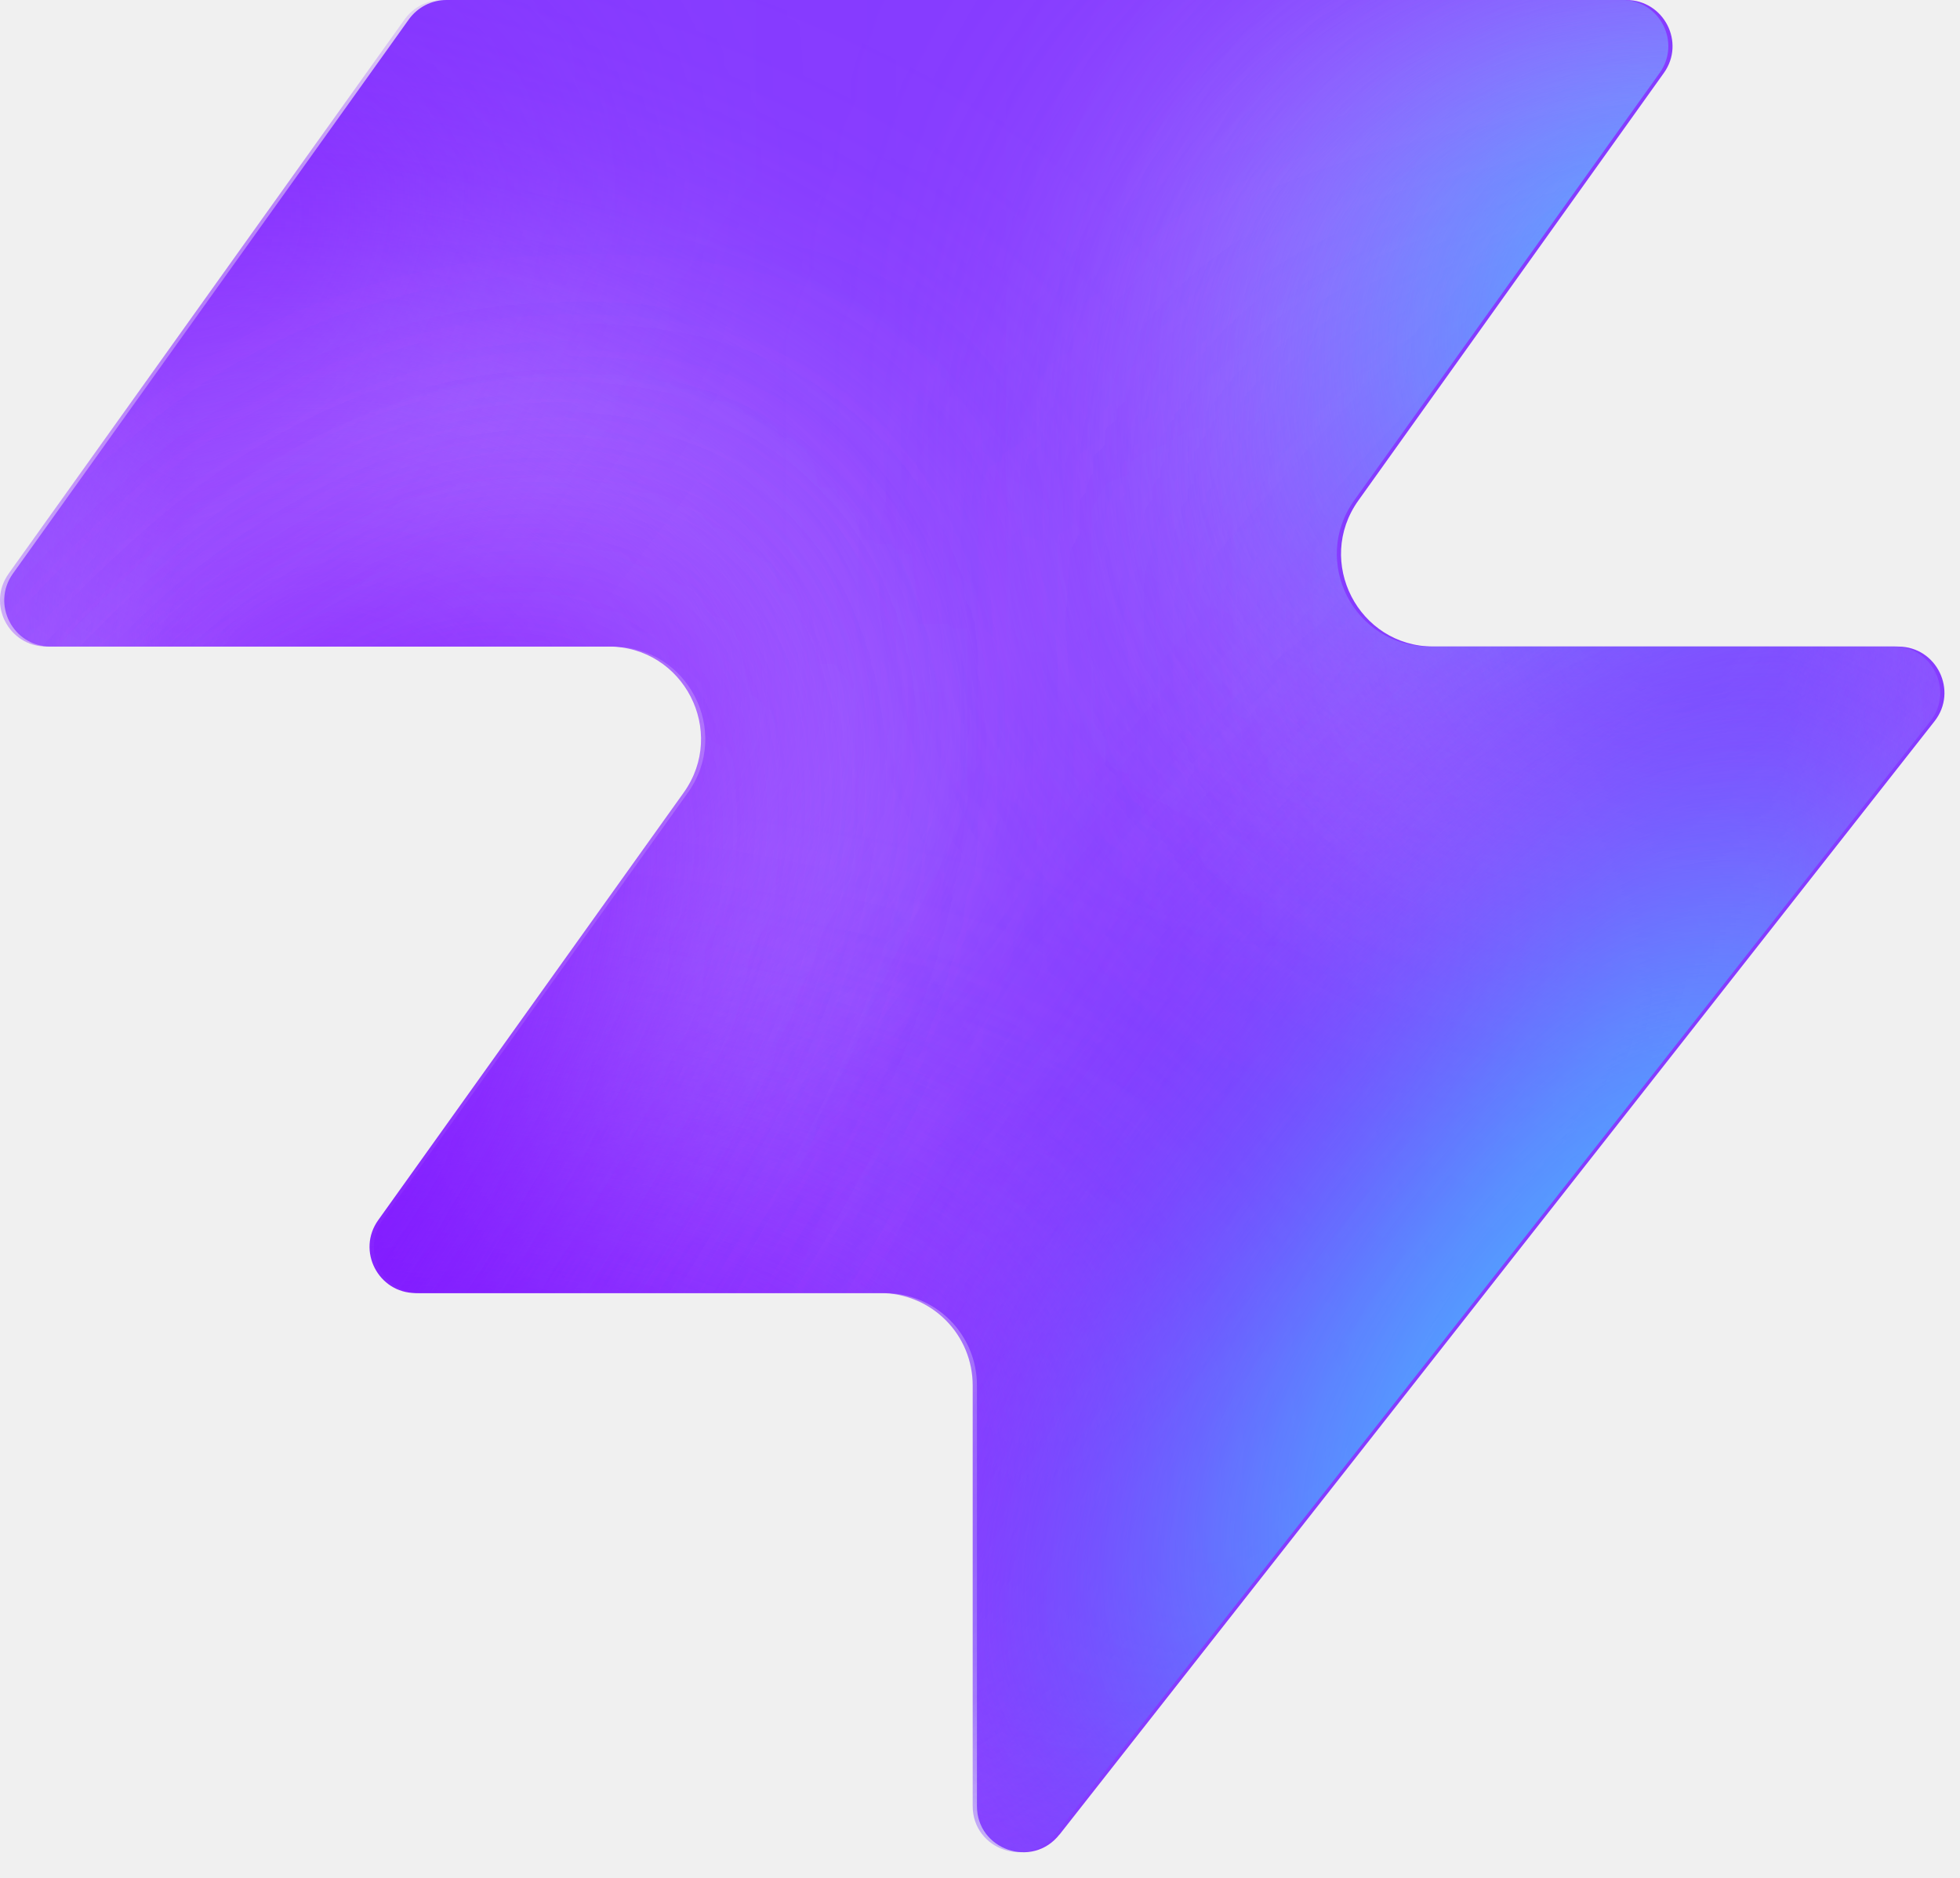
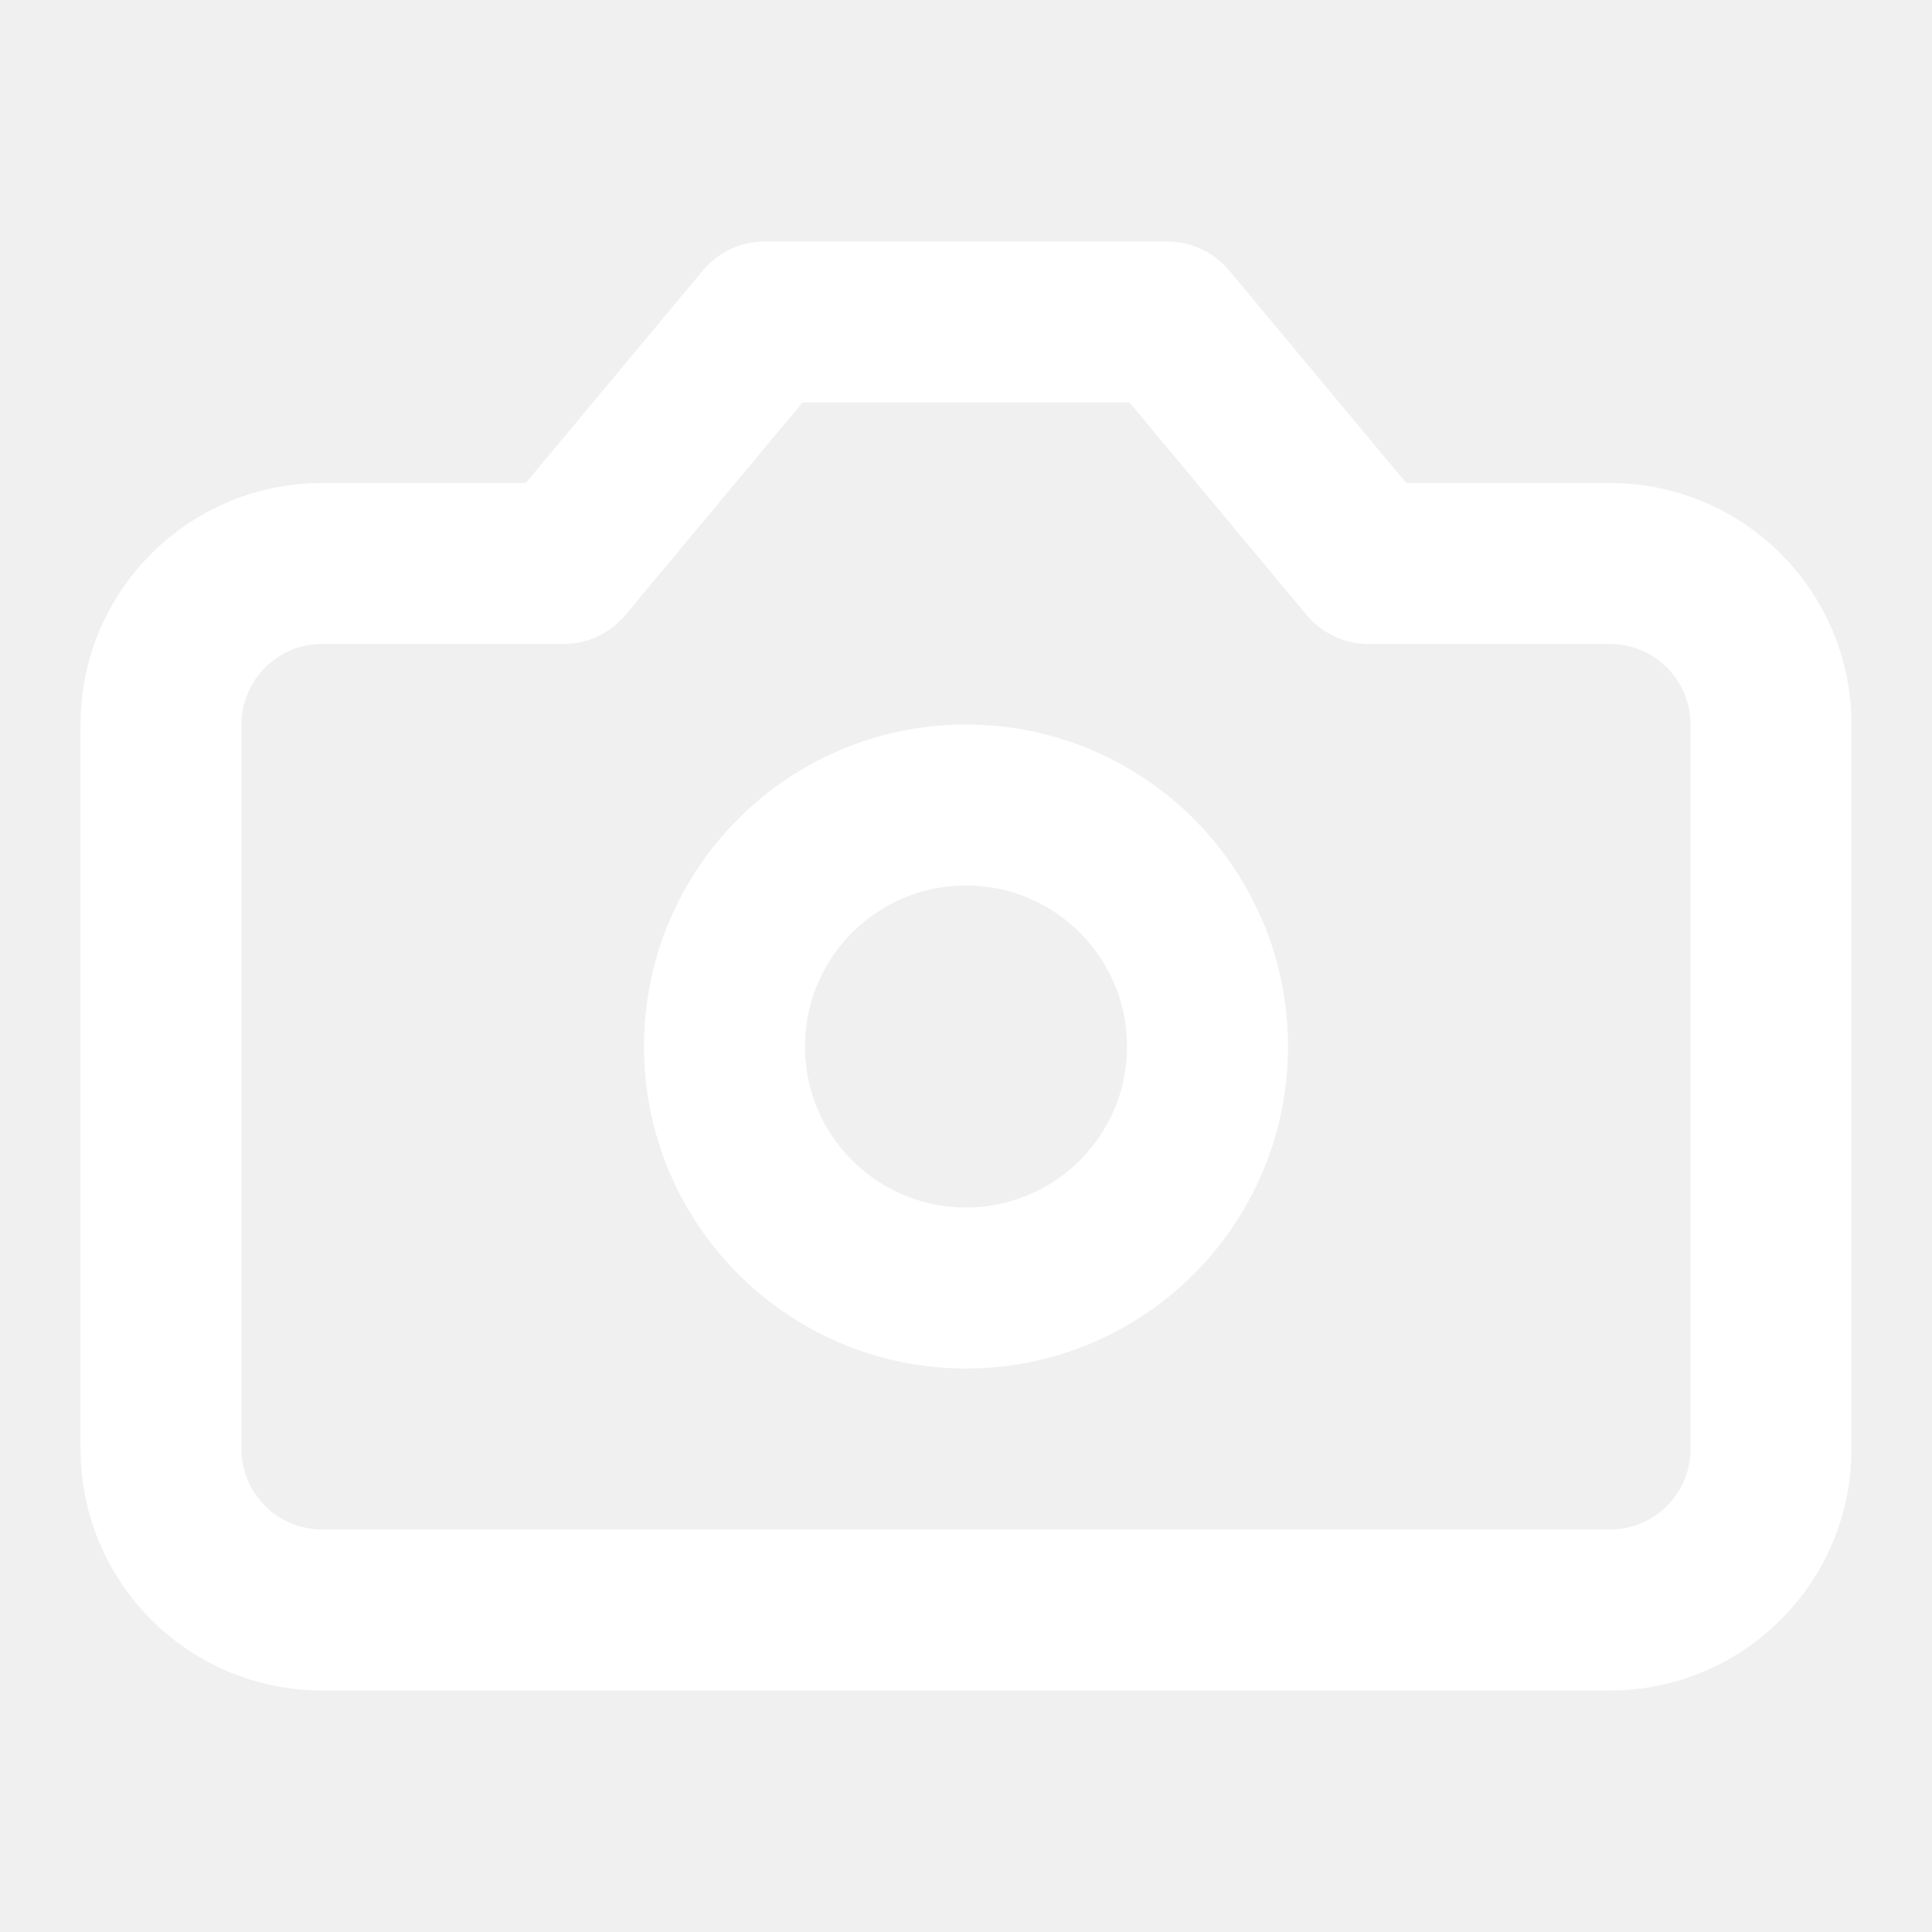
- <svg xmlns="http://www.w3.org/2000/svg" width="48" height="46" fill="none" viewBox="0 0 48 46">
-   <path fill="#863bff" d="M25.946 44.938c-.664.845-2.021.375-2.021-.698V33.937a2.26 2.26 0 0 0-2.262-2.262H10.287c-.92 0-1.456-1.04-.92-1.788l7.48-10.471c1.07-1.497 0-3.578-1.842-3.578H1.237c-.92 0-1.456-1.04-.92-1.788L10.013.474c.214-.297.556-.474.92-.474h28.894c.92 0 1.456 1.04.92 1.788l-7.48 10.471c-1.07 1.498 0 3.579 1.842 3.579h11.377c.943 0 1.473 1.088.89 1.83L25.947 44.94z" style="fill:#863bff;fill:color(display-p3 .525 .23 1);fill-opacity:1" />
-   <mask id="a" width="48" height="46" x="0" y="0" maskUnits="userSpaceOnUse" style="mask-type:alpha">
-     <path fill="#000" d="M25.842 44.938c-.664.844-2.021.375-2.021-.698V33.937a2.26 2.26 0 0 0-2.262-2.262H10.183c-.92 0-1.456-1.04-.92-1.788l7.48-10.471c1.07-1.498 0-3.579-1.842-3.579H1.133c-.92 0-1.456-1.04-.92-1.787L9.91.473c.214-.297.556-.474.92-.474h28.894c.92 0 1.456 1.04.92 1.788l-7.48 10.471c-1.07 1.498 0 3.578 1.842 3.578h11.377c.943 0 1.473 1.088.89 1.832L25.843 44.94z" style="fill:#000;fill-opacity:1" />
-   </mask>
-   <g mask="url(#a)">
-     <g filter="url(#b)">
-       <ellipse cx="5.508" cy="14.704" fill="#ede6ff" rx="5.508" ry="14.704" style="fill:#ede6ff;fill:color(display-p3 .927 .903 1);fill-opacity:1" transform="matrix(.00324 1 1 -.00324 -4.47 31.516)" />
-     </g>
-     <g filter="url(#c)">
-       <ellipse cx="10.399" cy="29.851" fill="#ede6ff" rx="10.399" ry="29.851" style="fill:#ede6ff;fill:color(display-p3 .927 .903 1);fill-opacity:1" transform="matrix(.00324 1 1 -.00324 -39.328 7.883)" />
-     </g>
-     <g filter="url(#d)">
-       <ellipse cx="5.508" cy="30.487" fill="#7e14ff" rx="5.508" ry="30.487" style="fill:#7e14ff;fill:color(display-p3 .492 .077 1);fill-opacity:1" transform="rotate(89.814 -25.913 -14.639)scale(1 -1)" />
-     </g>
-     <g filter="url(#e)">
-       <ellipse cx="5.508" cy="30.599" fill="#7e14ff" rx="5.508" ry="30.599" style="fill:#7e14ff;fill:color(display-p3 .492 .077 1);fill-opacity:1" transform="rotate(89.814 -32.644 -3.334)scale(1 -1)" />
-     </g>
-     <g filter="url(#f)">
-       <ellipse cx="5.508" cy="30.599" fill="#7e14ff" rx="5.508" ry="30.599" style="fill:#7e14ff;fill:color(display-p3 .492 .077 1);fill-opacity:1" transform="matrix(.00324 1 1 -.00324 -34.34 30.47)" />
-     </g>
-     <g filter="url(#g)">
-       <ellipse cx="14.072" cy="22.078" fill="#ede6ff" rx="14.072" ry="22.078" style="fill:#ede6ff;fill:color(display-p3 .927 .903 1);fill-opacity:1" transform="rotate(93.35 24.506 48.493)scale(-1 1)" />
-     </g>
-     <g filter="url(#h)">
-       <ellipse cx="3.47" cy="21.501" fill="#7e14ff" rx="3.47" ry="21.501" style="fill:#7e14ff;fill:color(display-p3 .492 .077 1);fill-opacity:1" transform="rotate(89.009 28.708 47.59)scale(-1 1)" />
-     </g>
-     <g filter="url(#i)">
-       <ellipse cx="3.47" cy="21.501" fill="#7e14ff" rx="3.47" ry="21.501" style="fill:#7e14ff;fill:color(display-p3 .492 .077 1);fill-opacity:1" transform="rotate(89.009 28.708 47.59)scale(-1 1)" />
-     </g>
-     <g filter="url(#j)">
-       <ellipse cx=".387" cy="8.972" fill="#7e14ff" rx="4.407" ry="29.108" style="fill:#7e14ff;fill:color(display-p3 .492 .077 1);fill-opacity:1" transform="rotate(39.51 .387 8.972)" />
-     </g>
-     <g filter="url(#k)">
-       <ellipse cx="47.523" cy="-6.092" fill="#7e14ff" rx="4.407" ry="29.108" style="fill:#7e14ff;fill:color(display-p3 .492 .077 1);fill-opacity:1" transform="rotate(37.892 47.523 -6.092)" />
-     </g>
-     <g filter="url(#l)">
-       <ellipse cx="41.412" cy="6.333" fill="#47bfff" rx="5.971" ry="9.665" style="fill:#47bfff;fill:color(display-p3 .28 .748 1);fill-opacity:1" transform="rotate(37.892 41.412 6.333)" />
-     </g>
-     <g filter="url(#m)">
-       <ellipse cx="-1.879" cy="38.332" fill="#7e14ff" rx="4.407" ry="29.108" style="fill:#7e14ff;fill:color(display-p3 .492 .077 1);fill-opacity:1" transform="rotate(37.892 -1.88 38.332)" />
-     </g>
-     <g filter="url(#n)">
-       <ellipse cx="-1.879" cy="38.332" fill="#7e14ff" rx="4.407" ry="29.108" style="fill:#7e14ff;fill:color(display-p3 .492 .077 1);fill-opacity:1" transform="rotate(37.892 -1.88 38.332)" />
-     </g>
-     <g filter="url(#o)">
-       <ellipse cx="35.651" cy="29.907" fill="#7e14ff" rx="4.407" ry="29.108" style="fill:#7e14ff;fill:color(display-p3 .492 .077 1);fill-opacity:1" transform="rotate(37.892 35.651 29.907)" />
-     </g>
-     <g filter="url(#p)">
-       <ellipse cx="38.418" cy="32.4" fill="#47bfff" rx="5.971" ry="15.297" style="fill:#47bfff;fill:color(display-p3 .28 .748 1);fill-opacity:1" transform="rotate(37.892 38.418 32.4)" />
-     </g>
-   </g>
-   <defs>
-     <filter id="b" width="60.045" height="41.654" x="-19.77" y="16.149" color-interpolation-filters="sRGB" filterUnits="userSpaceOnUse">
-       <feFlood flood-opacity="0" result="BackgroundImageFix" />
-       <feBlend in="SourceGraphic" in2="BackgroundImageFix" result="shape" />
-       <feGaussianBlur result="effect1_foregroundBlur_2002_17158" stdDeviation="7.659" />
-     </filter>
-     <filter id="c" width="90.34" height="51.437" x="-54.613" y="-7.533" color-interpolation-filters="sRGB" filterUnits="userSpaceOnUse">
-       <feFlood flood-opacity="0" result="BackgroundImageFix" />
-       <feBlend in="SourceGraphic" in2="BackgroundImageFix" result="shape" />
-       <feGaussianBlur result="effect1_foregroundBlur_2002_17158" stdDeviation="7.659" />
-     </filter>
-     <filter id="d" width="79.355" height="29.4" x="-49.64" y="2.03" color-interpolation-filters="sRGB" filterUnits="userSpaceOnUse">
-       <feFlood flood-opacity="0" result="BackgroundImageFix" />
-       <feBlend in="SourceGraphic" in2="BackgroundImageFix" result="shape" />
-       <feGaussianBlur result="effect1_foregroundBlur_2002_17158" stdDeviation="4.596" />
-     </filter>
-     <filter id="e" width="79.579" height="29.4" x="-45.045" y="20.029" color-interpolation-filters="sRGB" filterUnits="userSpaceOnUse">
-       <feFlood flood-opacity="0" result="BackgroundImageFix" />
-       <feBlend in="SourceGraphic" in2="BackgroundImageFix" result="shape" />
-       <feGaussianBlur result="effect1_foregroundBlur_2002_17158" stdDeviation="4.596" />
-     </filter>
-     <filter id="f" width="79.579" height="29.4" x="-43.513" y="21.178" color-interpolation-filters="sRGB" filterUnits="userSpaceOnUse">
-       <feFlood flood-opacity="0" result="BackgroundImageFix" />
-       <feBlend in="SourceGraphic" in2="BackgroundImageFix" result="shape" />
-       <feGaussianBlur result="effect1_foregroundBlur_2002_17158" stdDeviation="4.596" />
-     </filter>
-     <filter id="g" width="74.749" height="58.852" x="15.756" y="-17.901" color-interpolation-filters="sRGB" filterUnits="userSpaceOnUse">
-       <feFlood flood-opacity="0" result="BackgroundImageFix" />
-       <feBlend in="SourceGraphic" in2="BackgroundImageFix" result="shape" />
-       <feGaussianBlur result="effect1_foregroundBlur_2002_17158" stdDeviation="7.659" />
-     </filter>
-     <filter id="h" width="61.377" height="25.362" x="23.548" y="2.284" color-interpolation-filters="sRGB" filterUnits="userSpaceOnUse">
-       <feFlood flood-opacity="0" result="BackgroundImageFix" />
-       <feBlend in="SourceGraphic" in2="BackgroundImageFix" result="shape" />
-       <feGaussianBlur result="effect1_foregroundBlur_2002_17158" stdDeviation="4.596" />
-     </filter>
-     <filter id="i" width="61.377" height="25.362" x="23.548" y="2.284" color-interpolation-filters="sRGB" filterUnits="userSpaceOnUse">
-       <feFlood flood-opacity="0" result="BackgroundImageFix" />
-       <feBlend in="SourceGraphic" in2="BackgroundImageFix" result="shape" />
-       <feGaussianBlur result="effect1_foregroundBlur_2002_17158" stdDeviation="4.596" />
-     </filter>
-     <filter id="j" width="56.045" height="63.649" x="-27.636" y="-22.853" color-interpolation-filters="sRGB" filterUnits="userSpaceOnUse">
-       <feFlood flood-opacity="0" result="BackgroundImageFix" />
-       <feBlend in="SourceGraphic" in2="BackgroundImageFix" result="shape" />
-       <feGaussianBlur result="effect1_foregroundBlur_2002_17158" stdDeviation="4.596" />
-     </filter>
-     <filter id="k" width="54.814" height="64.646" x="20.116" y="-38.415" color-interpolation-filters="sRGB" filterUnits="userSpaceOnUse">
-       <feFlood flood-opacity="0" result="BackgroundImageFix" />
-       <feBlend in="SourceGraphic" in2="BackgroundImageFix" result="shape" />
-       <feGaussianBlur result="effect1_foregroundBlur_2002_17158" stdDeviation="4.596" />
-     </filter>
-     <filter id="l" width="33.541" height="35.313" x="24.641" y="-11.323" color-interpolation-filters="sRGB" filterUnits="userSpaceOnUse">
-       <feFlood flood-opacity="0" result="BackgroundImageFix" />
-       <feBlend in="SourceGraphic" in2="BackgroundImageFix" result="shape" />
-       <feGaussianBlur result="effect1_foregroundBlur_2002_17158" stdDeviation="4.596" />
-     </filter>
-     <filter id="m" width="54.814" height="64.646" x="-29.286" y="6.009" color-interpolation-filters="sRGB" filterUnits="userSpaceOnUse">
-       <feFlood flood-opacity="0" result="BackgroundImageFix" />
-       <feBlend in="SourceGraphic" in2="BackgroundImageFix" result="shape" />
-       <feGaussianBlur result="effect1_foregroundBlur_2002_17158" stdDeviation="4.596" />
-     </filter>
-     <filter id="n" width="54.814" height="64.646" x="-29.286" y="6.009" color-interpolation-filters="sRGB" filterUnits="userSpaceOnUse">
-       <feFlood flood-opacity="0" result="BackgroundImageFix" />
-       <feBlend in="SourceGraphic" in2="BackgroundImageFix" result="shape" />
-       <feGaussianBlur result="effect1_foregroundBlur_2002_17158" stdDeviation="4.596" />
-     </filter>
-     <filter id="o" width="54.814" height="64.646" x="8.244" y="-2.416" color-interpolation-filters="sRGB" filterUnits="userSpaceOnUse">
-       <feFlood flood-opacity="0" result="BackgroundImageFix" />
-       <feBlend in="SourceGraphic" in2="BackgroundImageFix" result="shape" />
-       <feGaussianBlur result="effect1_foregroundBlur_2002_17158" stdDeviation="4.596" />
-     </filter>
-     <filter id="p" width="39.409" height="43.623" x="18.713" y="10.588" color-interpolation-filters="sRGB" filterUnits="userSpaceOnUse">
-       <feFlood flood-opacity="0" result="BackgroundImageFix" />
-       <feBlend in="SourceGraphic" in2="BackgroundImageFix" result="shape" />
-       <feGaussianBlur result="effect1_foregroundBlur_2002_17158" stdDeviation="4.596" />
-     </filter>
-   </defs>
+ <svg xmlns="http://www.w3.org/2000/svg" viewBox="0 0 24 24" fill="none" stroke="#ffffff" stroke-width="2" stroke-linecap="round" stroke-linejoin="round">
+   <path d="M14.5 4h-5L7 7H4a2 2 0 0 0-2 2v9a2 2 0 0 0 2 2h16a2 2 0 0 0 2-2V9a2 2 0 0 0-2-2h-3l-2.5-3z" />
+   <circle cx="12" cy="13" r="3" />
</svg>
